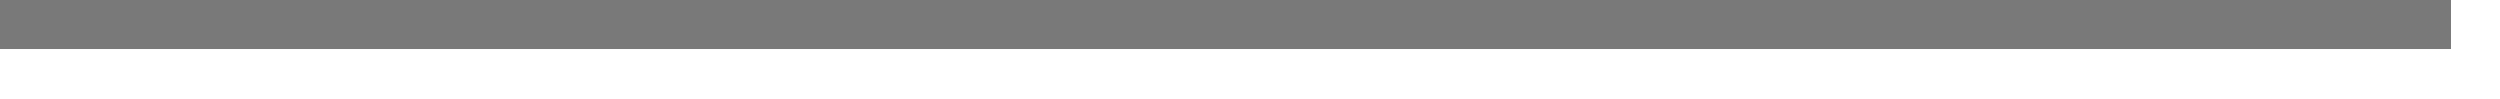
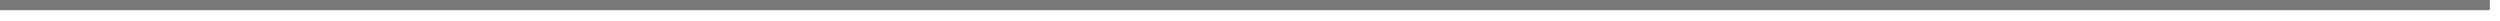
- <svg xmlns="http://www.w3.org/2000/svg" version="1.1" width="51px" height="2px">
-   <g transform="matrix(1 0 0 1 -162 -1311 )">
-     <path d="M 162 1311.5  L 212 1311.5  " stroke-width="1" stroke="#797979" fill="none" />
+ <svg xmlns="http://www.w3.org/2000/svg" version="1.1" width="247px" height="2px">
+   <g transform="matrix(1 0 0 1 -209 -2037 )">
+     <path d="M 209 2037.5  L 455 2037.5  " stroke-width="1" stroke="#797979" fill="none" />
  </g>
</svg>
